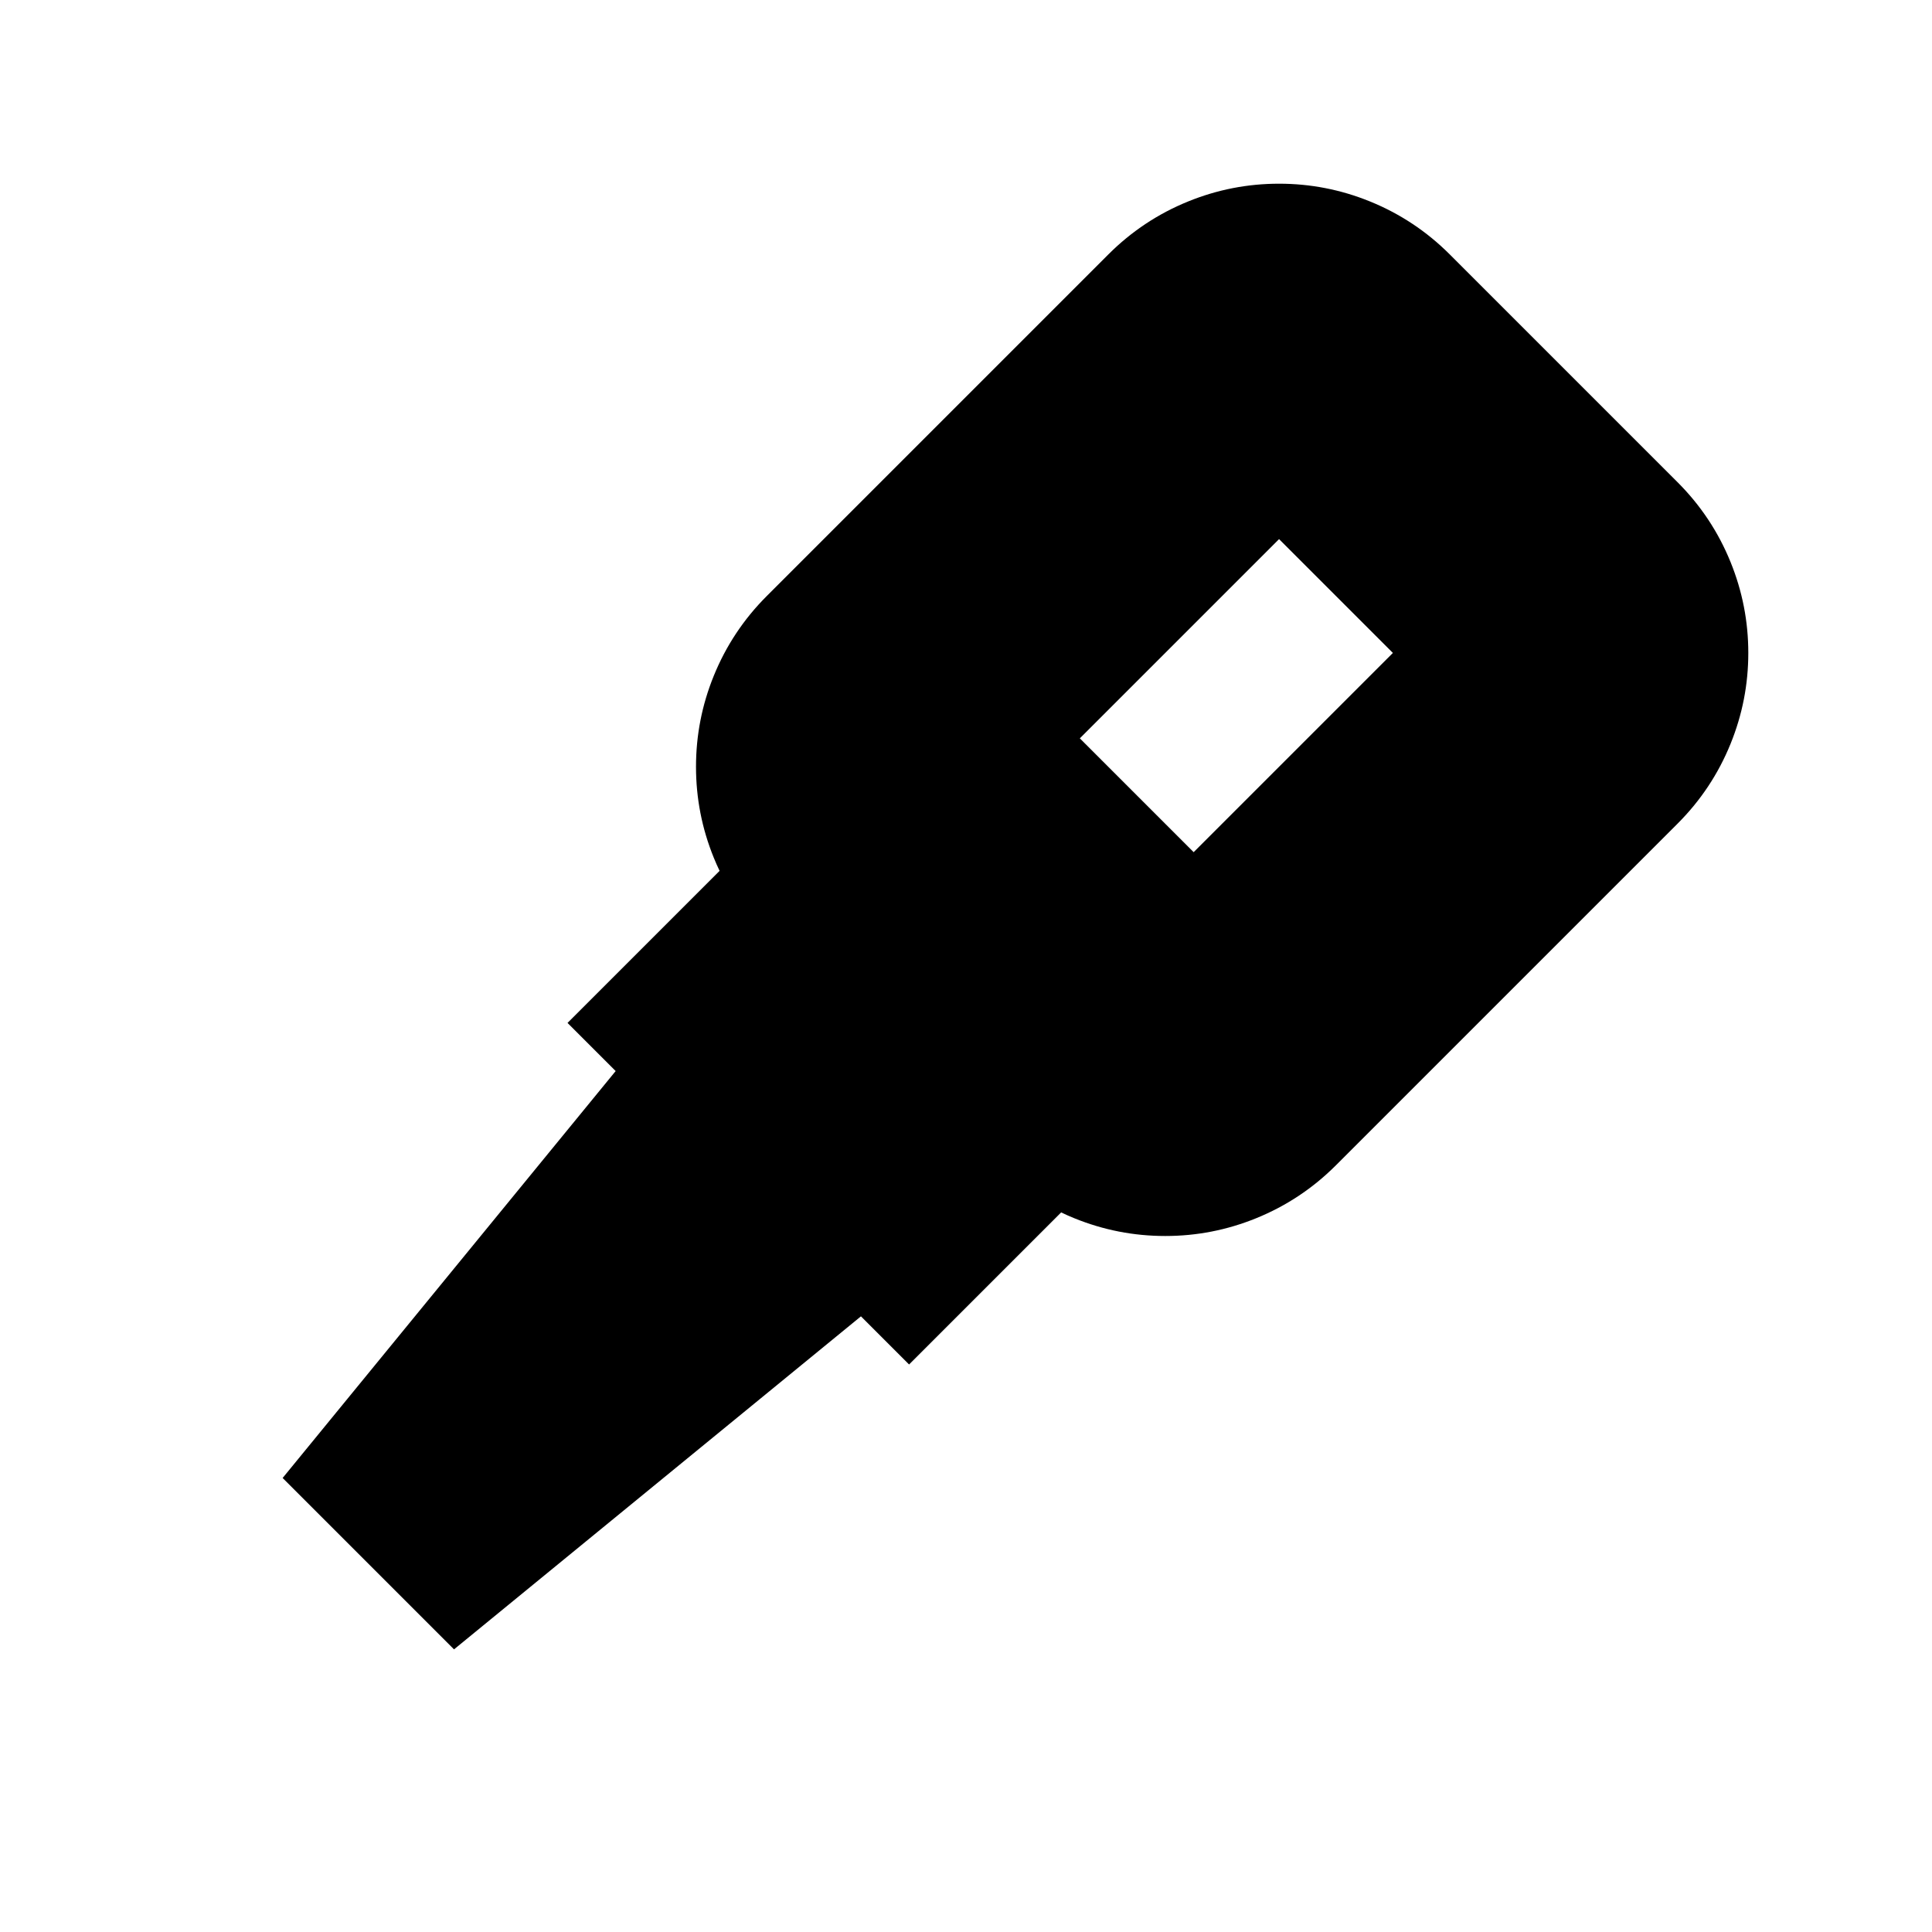
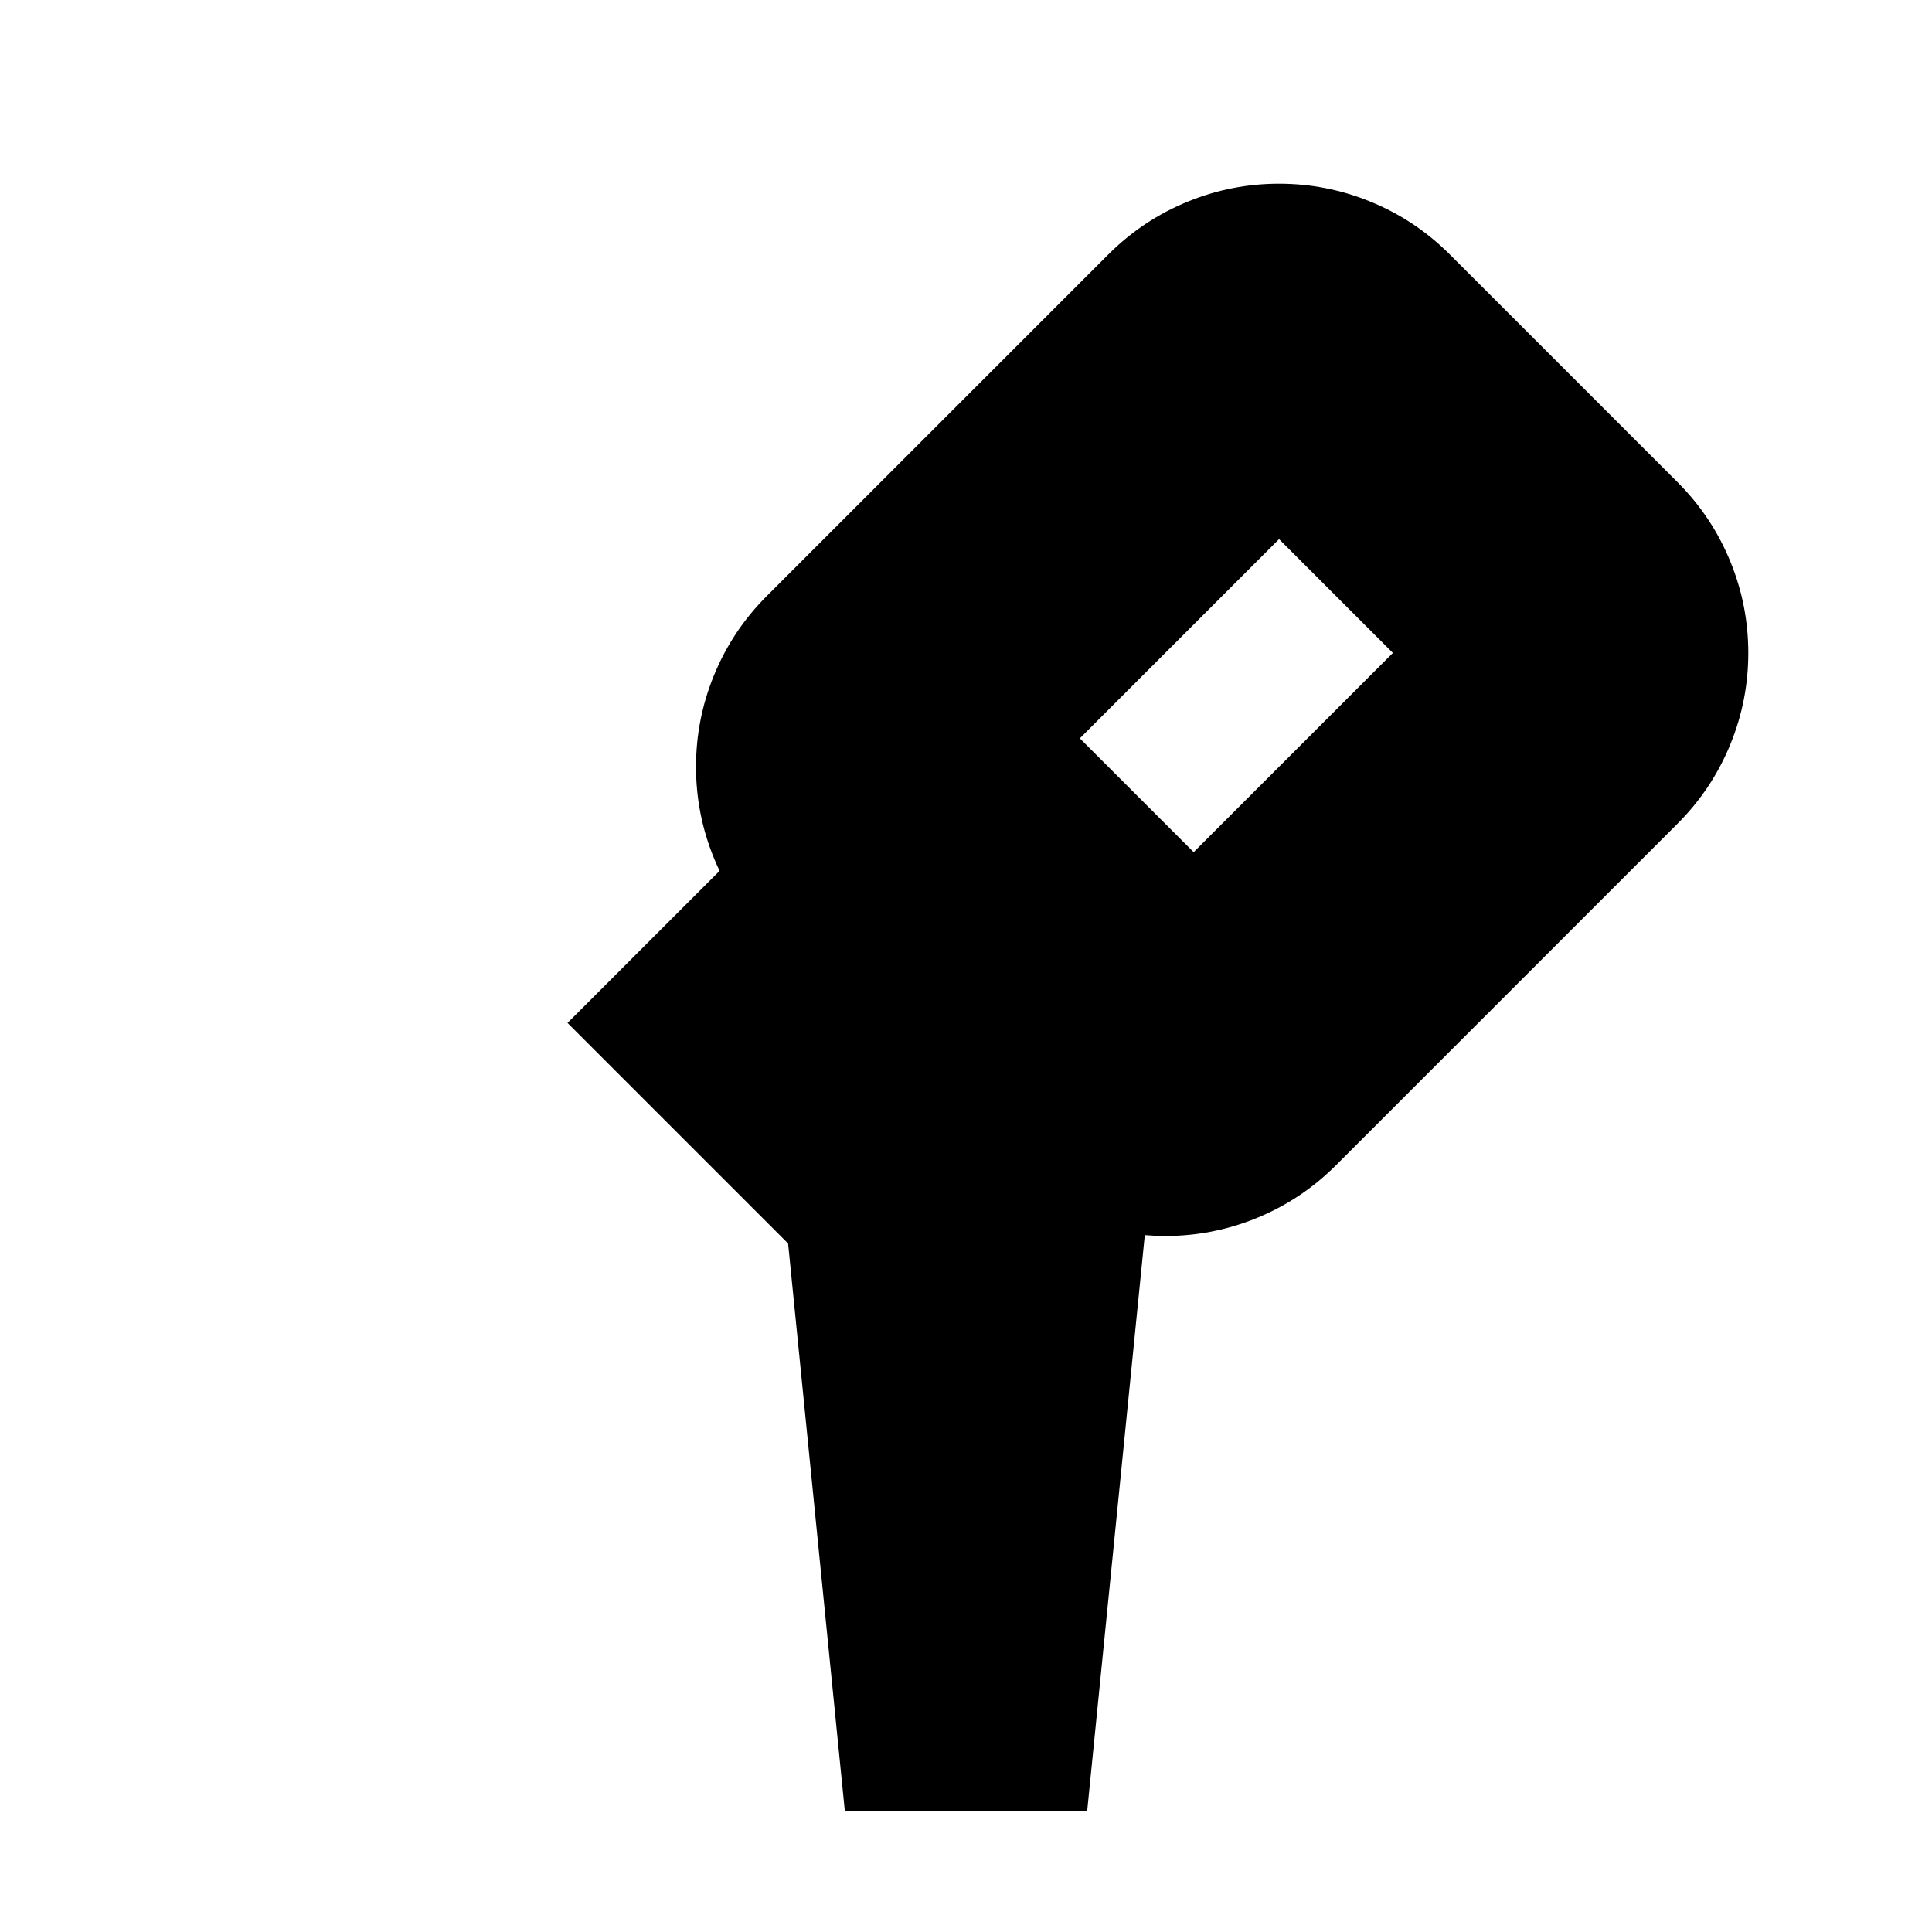
<svg xmlns="http://www.w3.org/2000/svg" width="24" height="24" viewBox="0 0 24 24" fill="currentColor">
-   <path d="M18.01 3.161 20.839 5.99Q21.27 6.421 21.498 6.983Q21.718 7.525 21.718 8.111Q21.718 8.697 21.498 9.239Q21.27 9.801 20.839 10.232L16.596 14.475Q16.165 14.906 15.603 15.134Q15.061 15.354 14.475 15.354Q13.889 15.354 13.347 15.134Q13.263 15.1 13.182 15.061L11.293 16.95L10.695 16.352L5.64 20.489L3.511 18.36L7.648 13.305L7.05 12.707L8.939 10.818Q8.9 10.737 8.866 10.653Q8.646 10.111 8.646 9.525Q8.646 8.939 8.866 8.397Q9.094 7.835 9.525 7.404L13.768 3.161Q14.199 2.73 14.761 2.502Q15.303 2.282 15.889 2.282Q16.475 2.282 17.017 2.502Q17.579 2.73 18.01 3.161ZM17.303 8.111 15.889 6.697 13.414 9.172 14.828 10.586Z" />
+   <path d="M18.01 3.161 20.839 5.99Q21.27 6.421 21.498 6.983Q21.718 7.525 21.718 8.111Q21.718 8.697 21.498 9.239Q21.27 9.801 20.839 10.232L16.596 14.475Q16.165 14.906 15.603 15.134Q15.061 15.354 14.475 15.354Q14.347 15.354 14.221 15.343L13.505 22.5H10.495L9.79 15.447L7.05 12.707L8.939 10.818Q8.9 10.737 8.866 10.653Q8.646 10.111 8.646 9.525Q8.646 8.939 8.866 8.397Q9.094 7.835 9.525 7.404L13.768 3.161Q14.199 2.73 14.761 2.502Q15.303 2.282 15.889 2.282Q16.475 2.282 17.017 2.502Q17.579 2.73 18.01 3.161ZM17.303 8.111 15.889 6.697 13.414 9.172 14.828 10.586Z" />
</svg>
